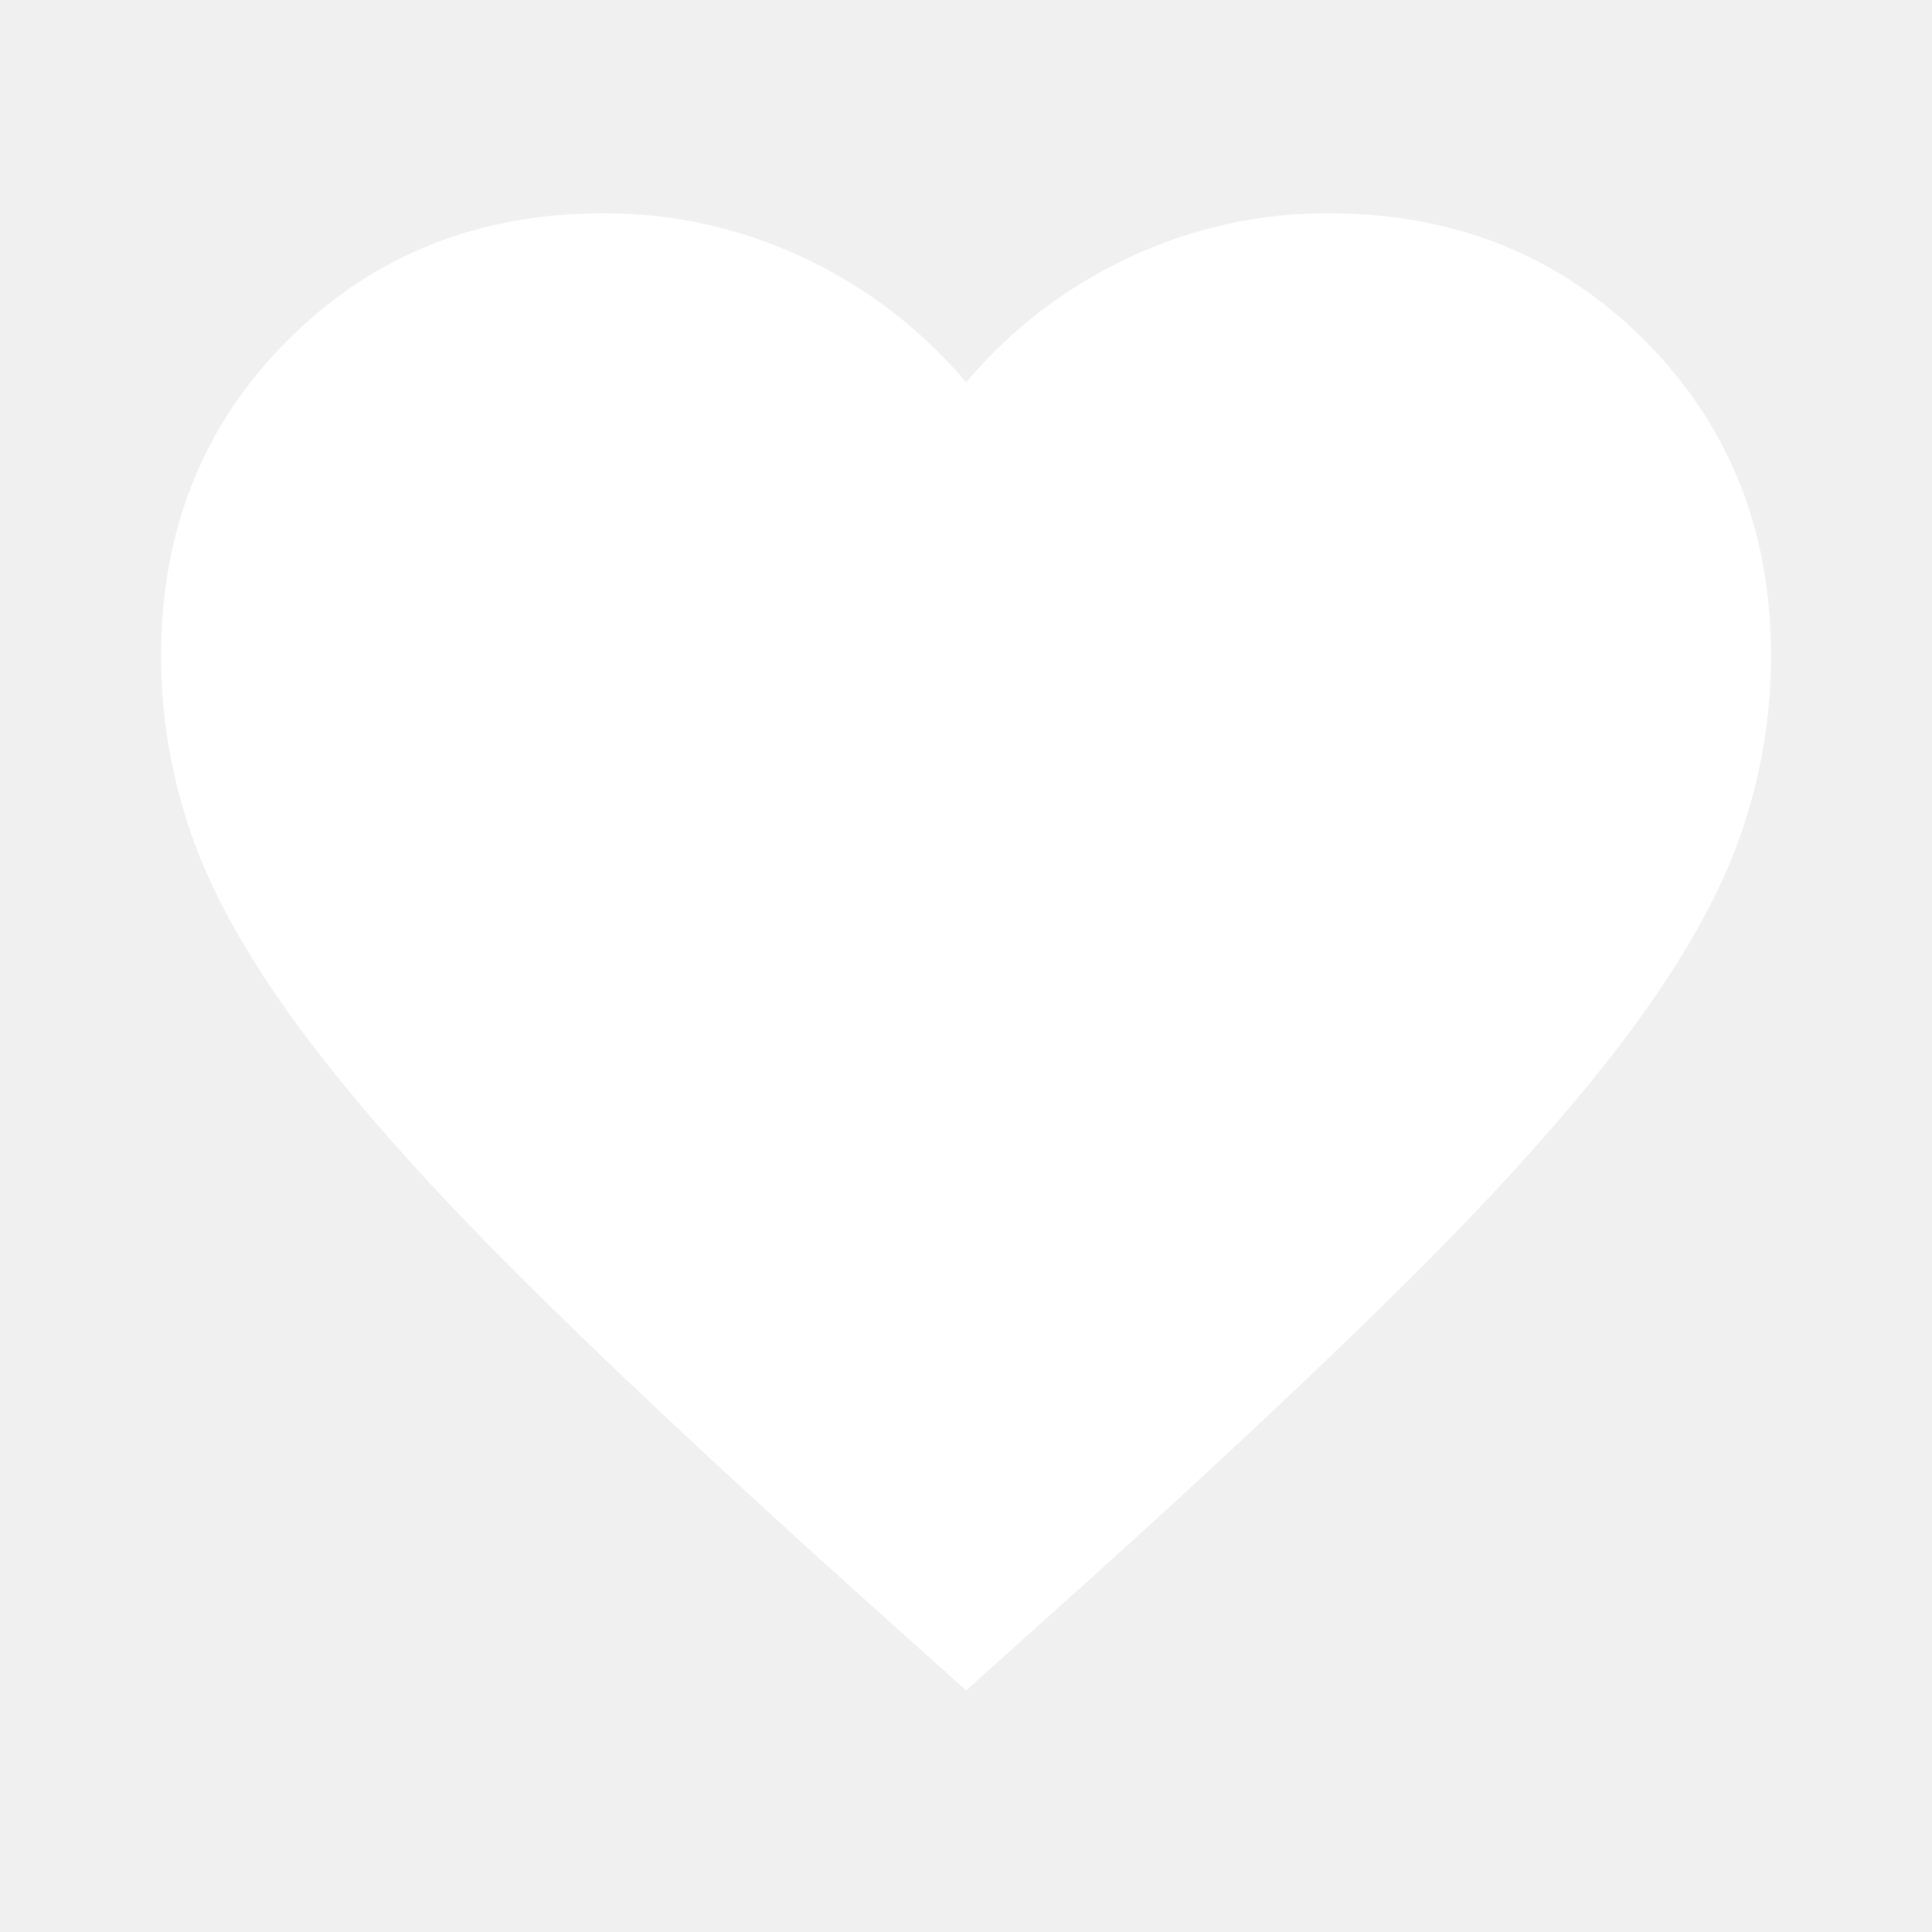
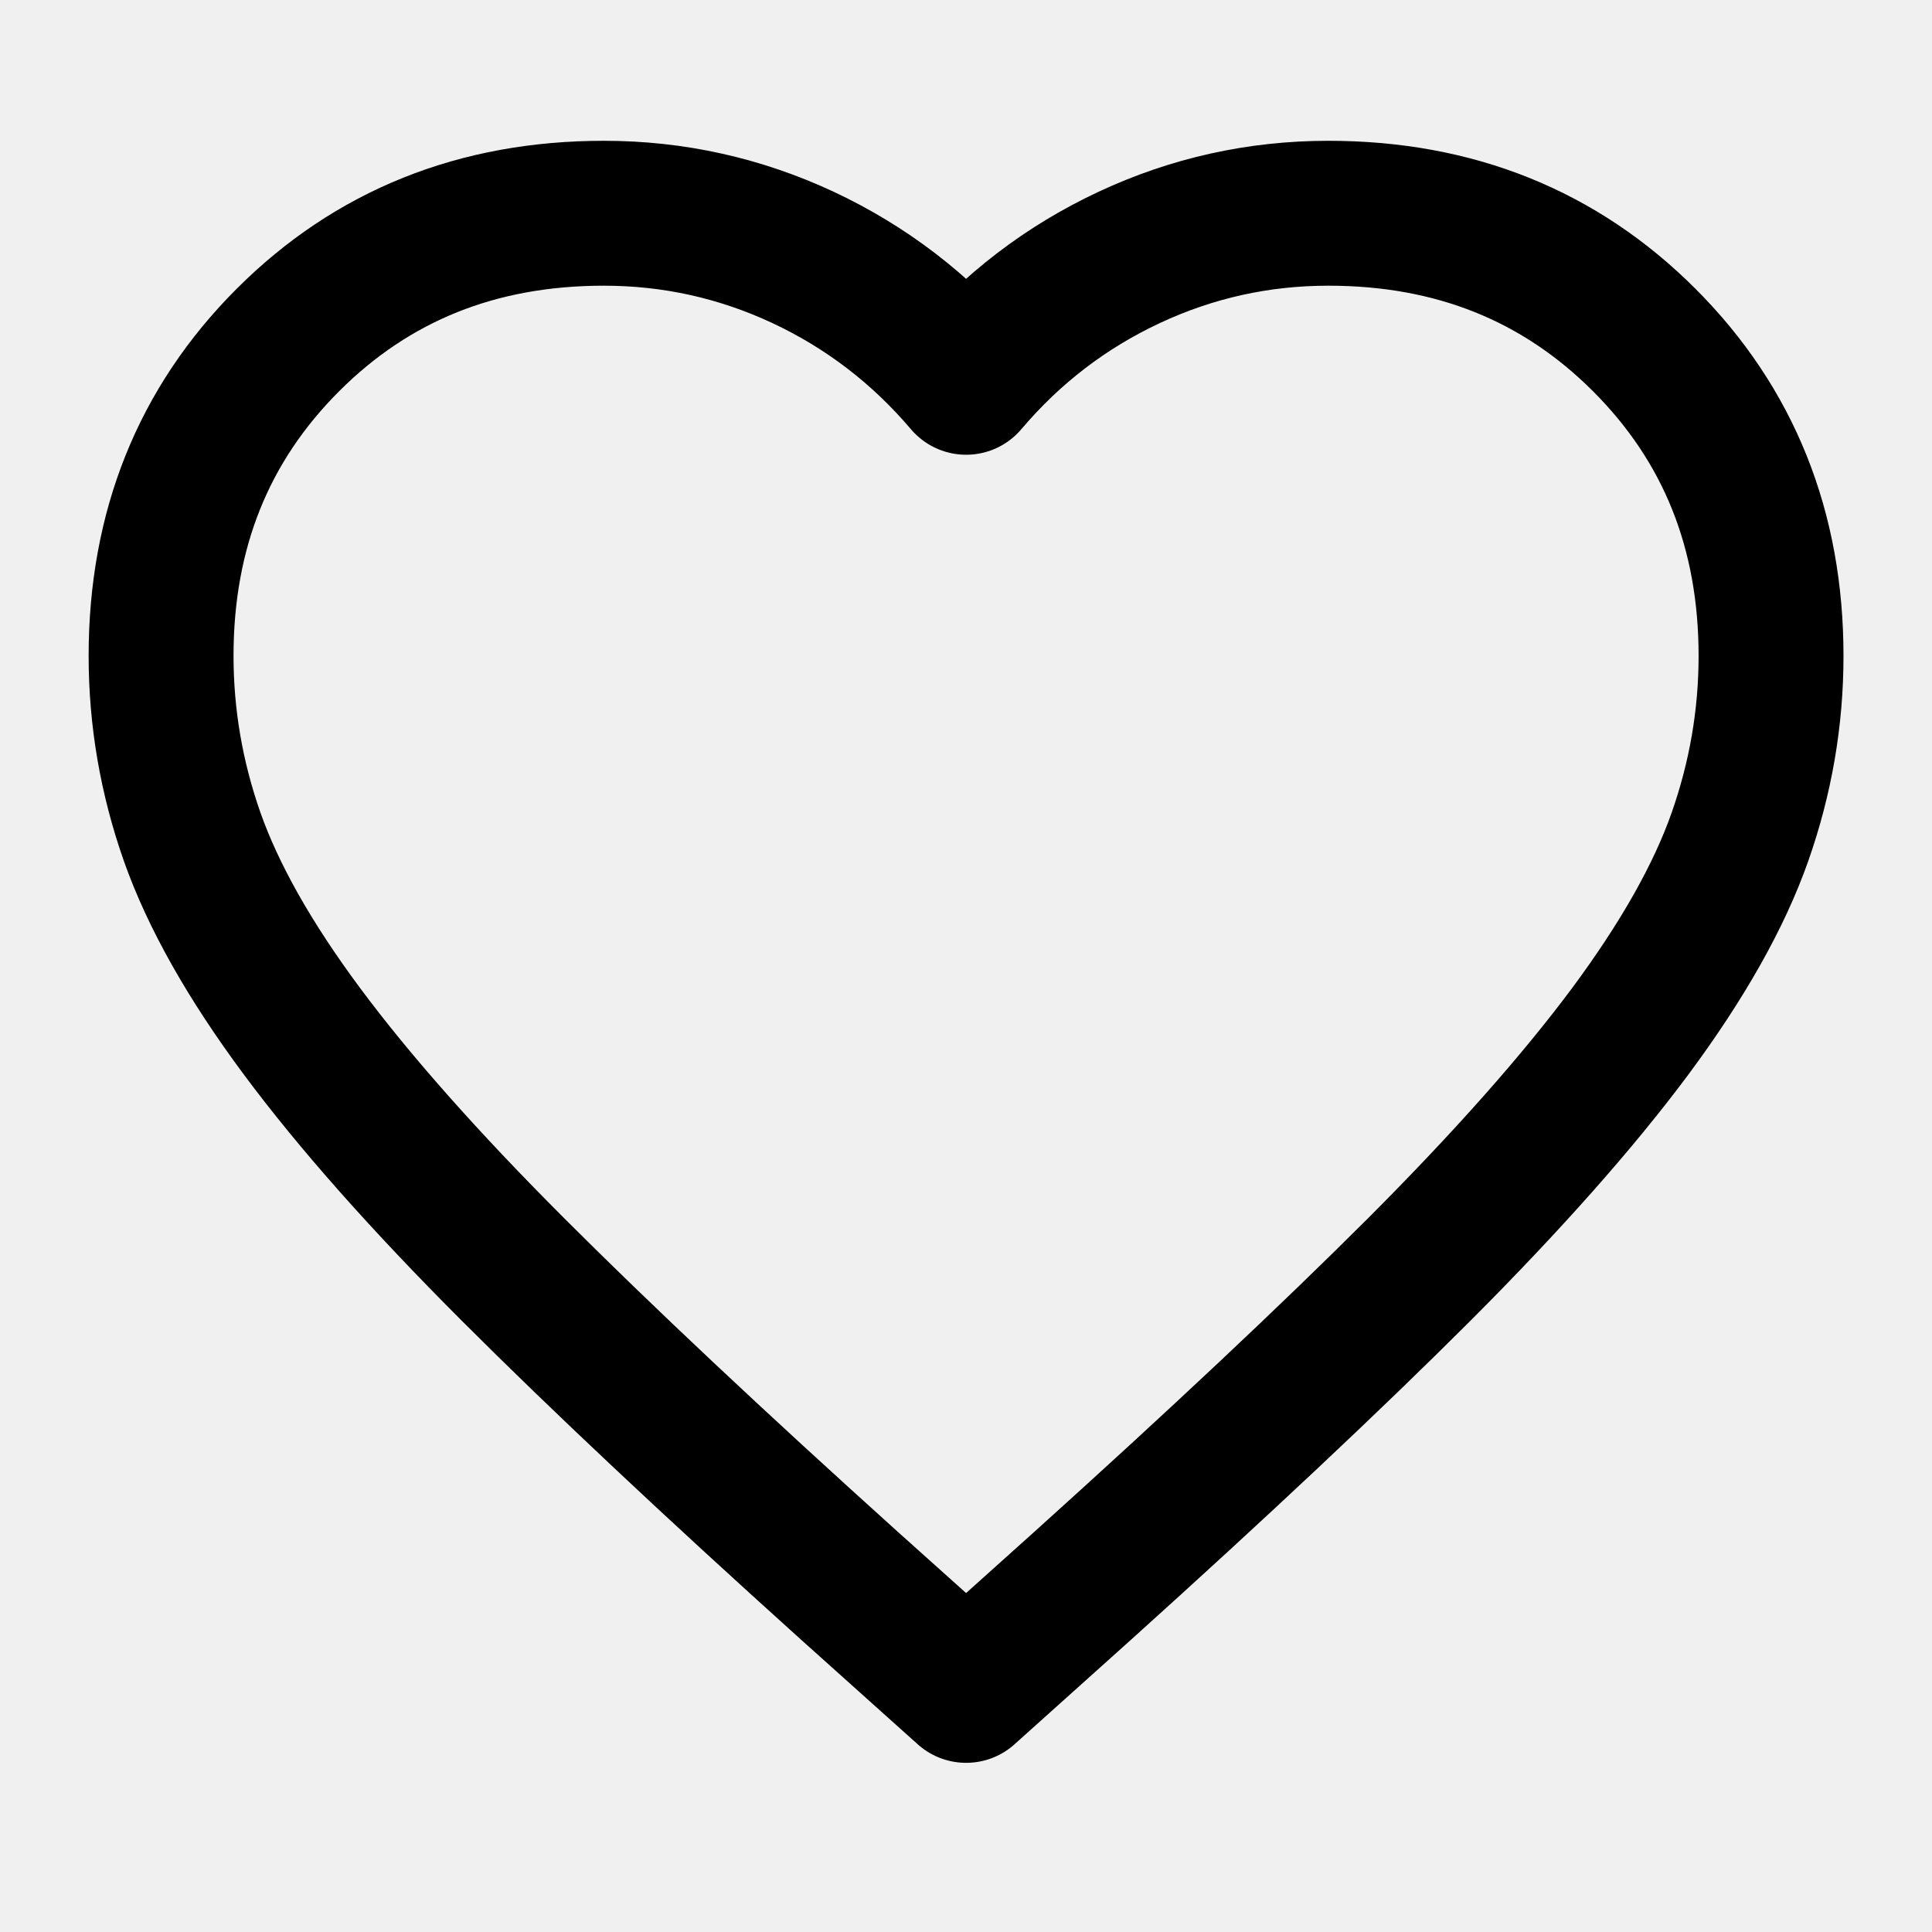
<svg xmlns="http://www.w3.org/2000/svg" width="16" height="16" viewBox="0 0 16 16" fill="none">
-   <mask id="mask0_2524_517" style="mask-type:alpha" maskUnits="userSpaceOnUse" x="0" y="0" width="16" height="16">
-     <rect width="16" height="16" fill="#D9D9D9" />
-   </mask>
-   <g mask="url(#mask0_2524_517)">
-     <path d="M8.001 13.999L7.034 13.132C5.912 12.121 4.984 11.249 4.251 10.516C3.517 9.782 2.934 9.124 2.501 8.541C2.067 7.957 1.765 7.421 1.592 6.932C1.42 6.443 1.334 5.943 1.334 5.432C1.334 4.388 1.684 3.516 2.384 2.816C3.084 2.116 3.956 1.766 5.001 1.766C5.578 1.766 6.128 1.888 6.651 2.132C7.173 2.377 7.623 2.721 8.001 3.166C8.378 2.721 8.828 2.377 9.351 2.132C9.873 1.888 10.423 1.766 11.001 1.766C12.045 1.766 12.917 2.116 13.617 2.816C14.317 3.516 14.667 4.388 14.667 5.432C14.667 5.943 14.581 6.443 14.409 6.932C14.237 7.421 13.934 7.957 13.501 8.541C13.067 9.124 12.484 9.782 11.751 10.516C11.017 11.249 10.089 12.121 8.967 13.132L8.001 13.999Z" fill="white" />
-   </g>
+   <path d="M8.001 13.999L7.034 13.132C5.912 12.121 4.984 11.249 4.251 10.516C3.517 9.782 2.934 9.124 2.501 8.541C2.067 7.957 1.765 7.421 1.592 6.932C1.42 6.443 1.334 5.943 1.334 5.432C1.334 4.388 1.684 3.516 2.384 2.816C3.084 2.116 3.956 1.766 5.001 1.766C5.578 1.766 6.128 1.888 6.651 2.132C7.173 2.377 7.623 2.721 8.001 3.166C8.378 2.721 8.828 2.377 9.351 2.132C9.873 1.888 10.423 1.766 11.001 1.766C12.045 1.766 12.917 2.116 13.617 2.816C14.317 3.516 14.667 4.388 14.667 5.432C14.667 5.943 14.581 6.443 14.409 6.932C14.237 7.421 13.934 7.957 13.501 8.541C13.067 9.124 12.484 9.782 11.751 10.516C11.017 11.249 10.089 12.121 8.967 13.132L8.001 13.999Z" fill="none" stroke="black" stroke-width="1.2" stroke-linejoin="round" />
</svg>
